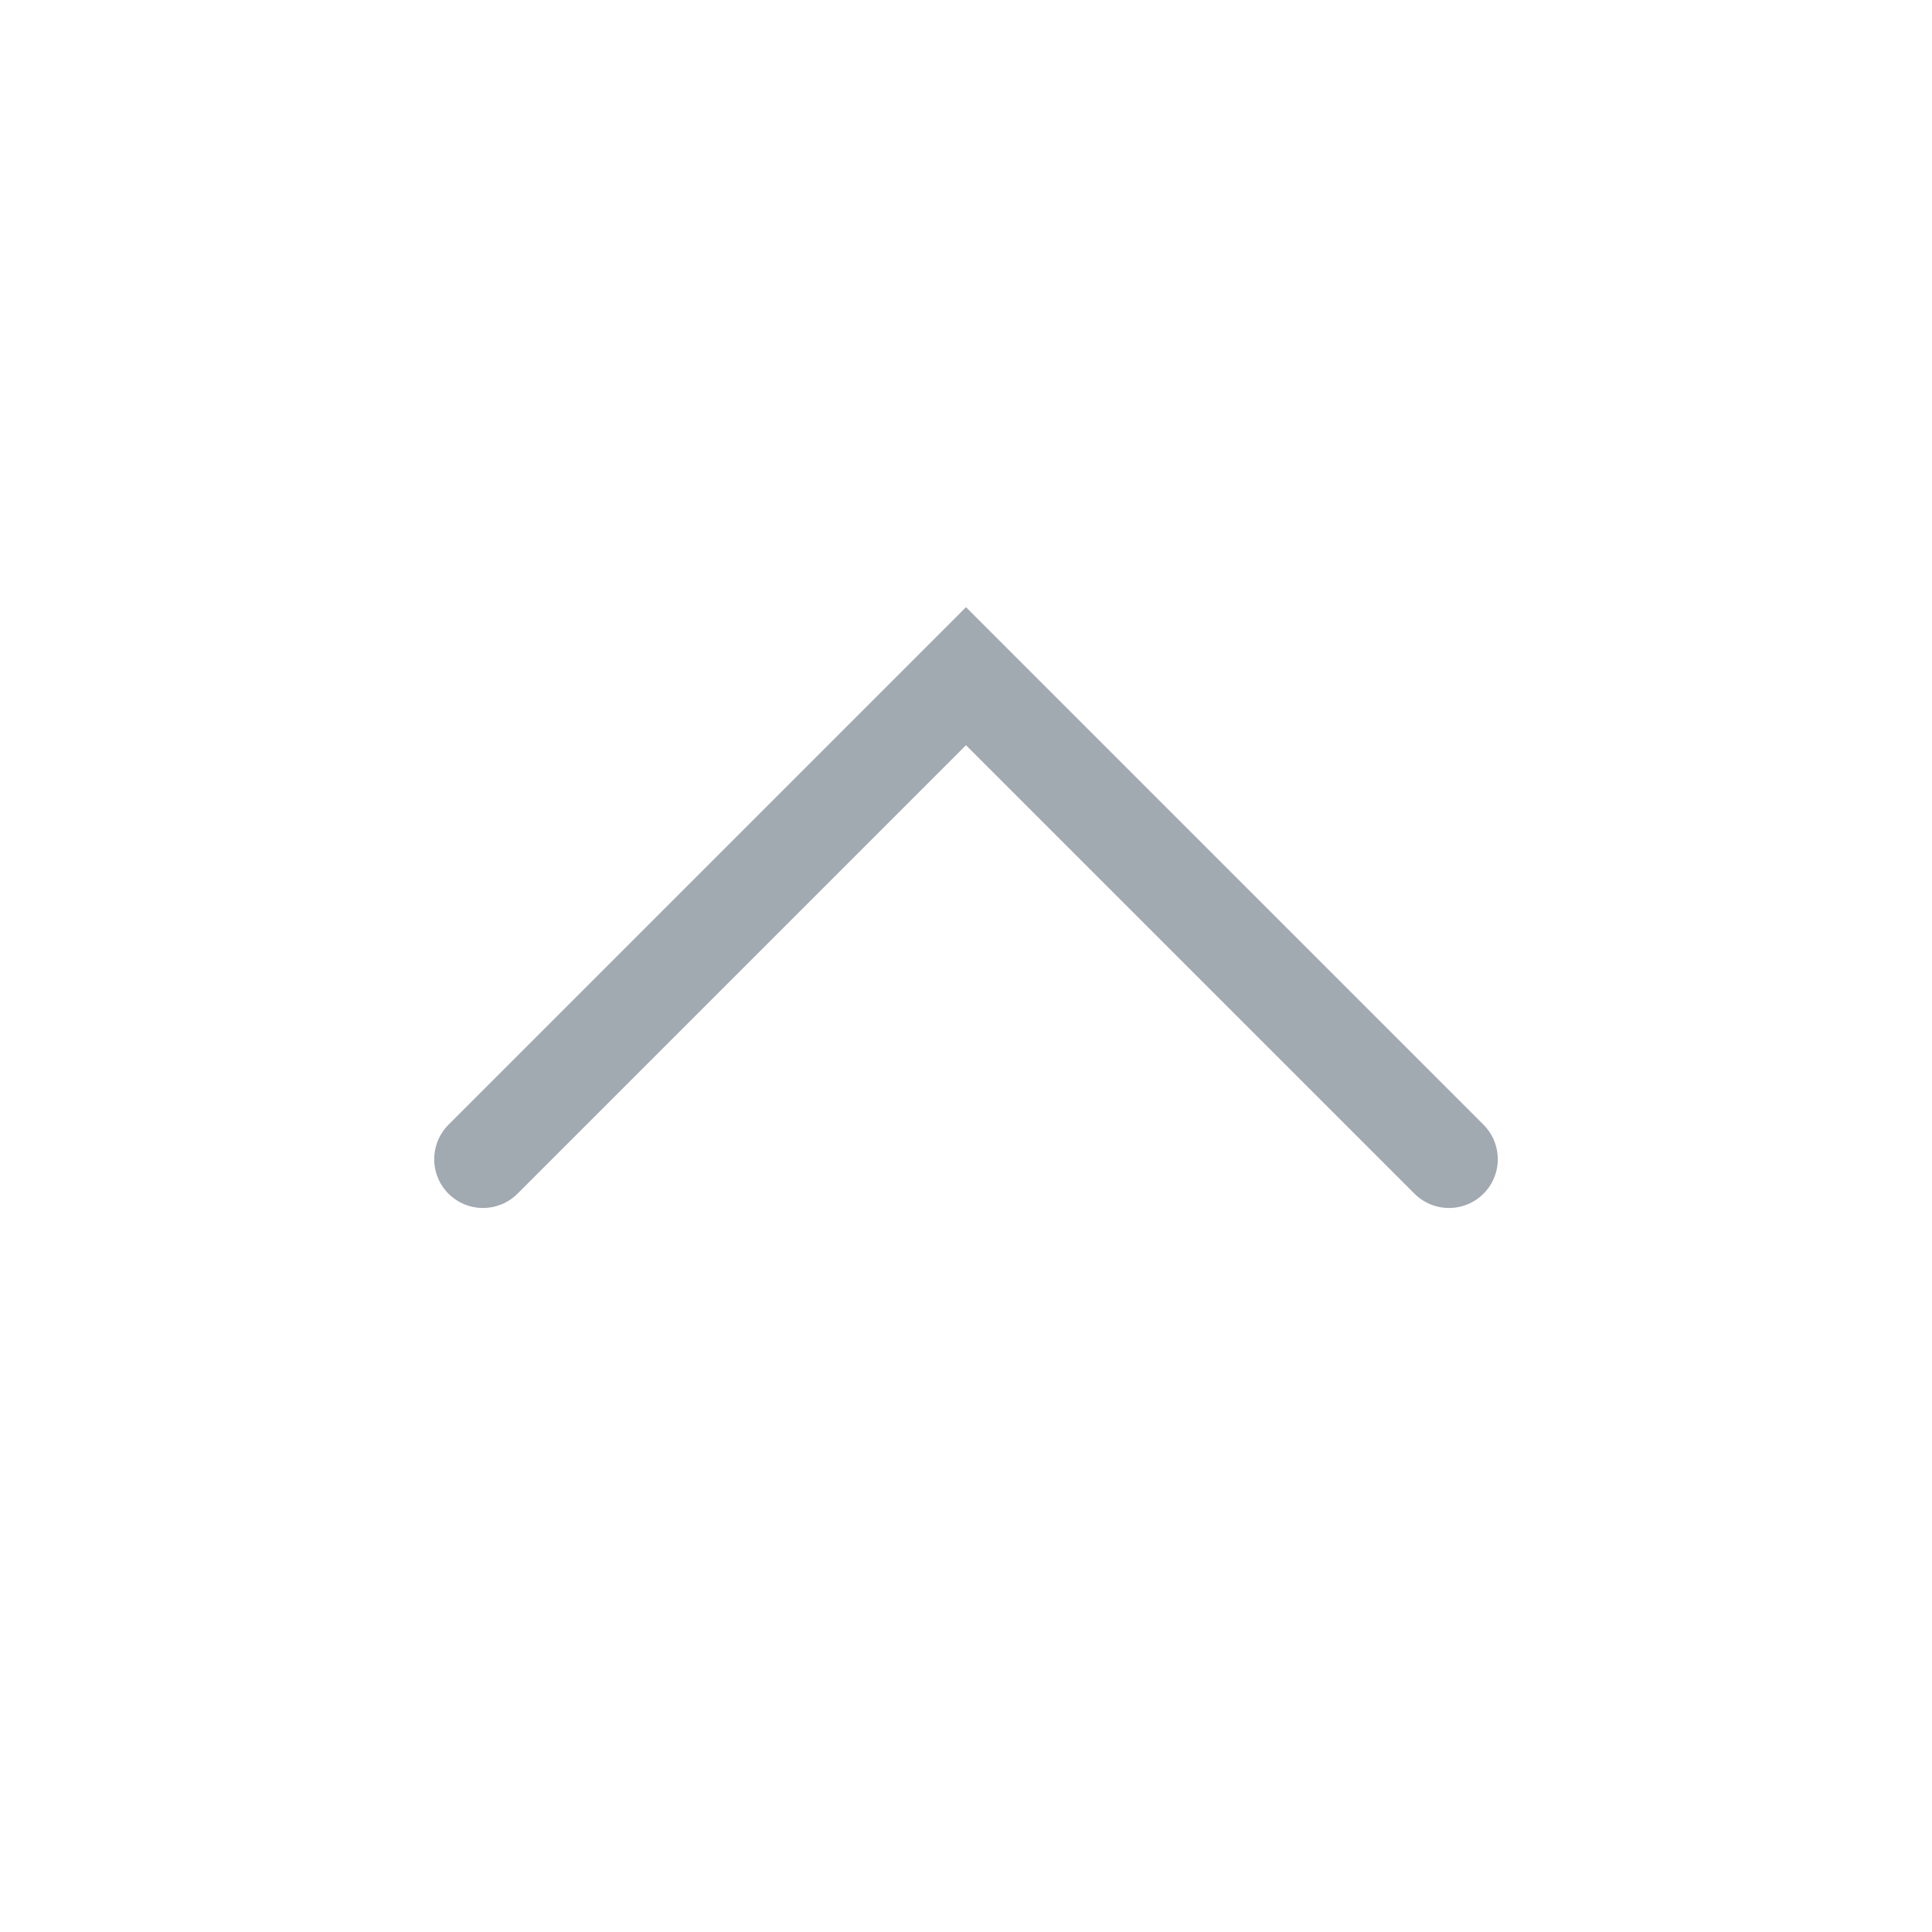
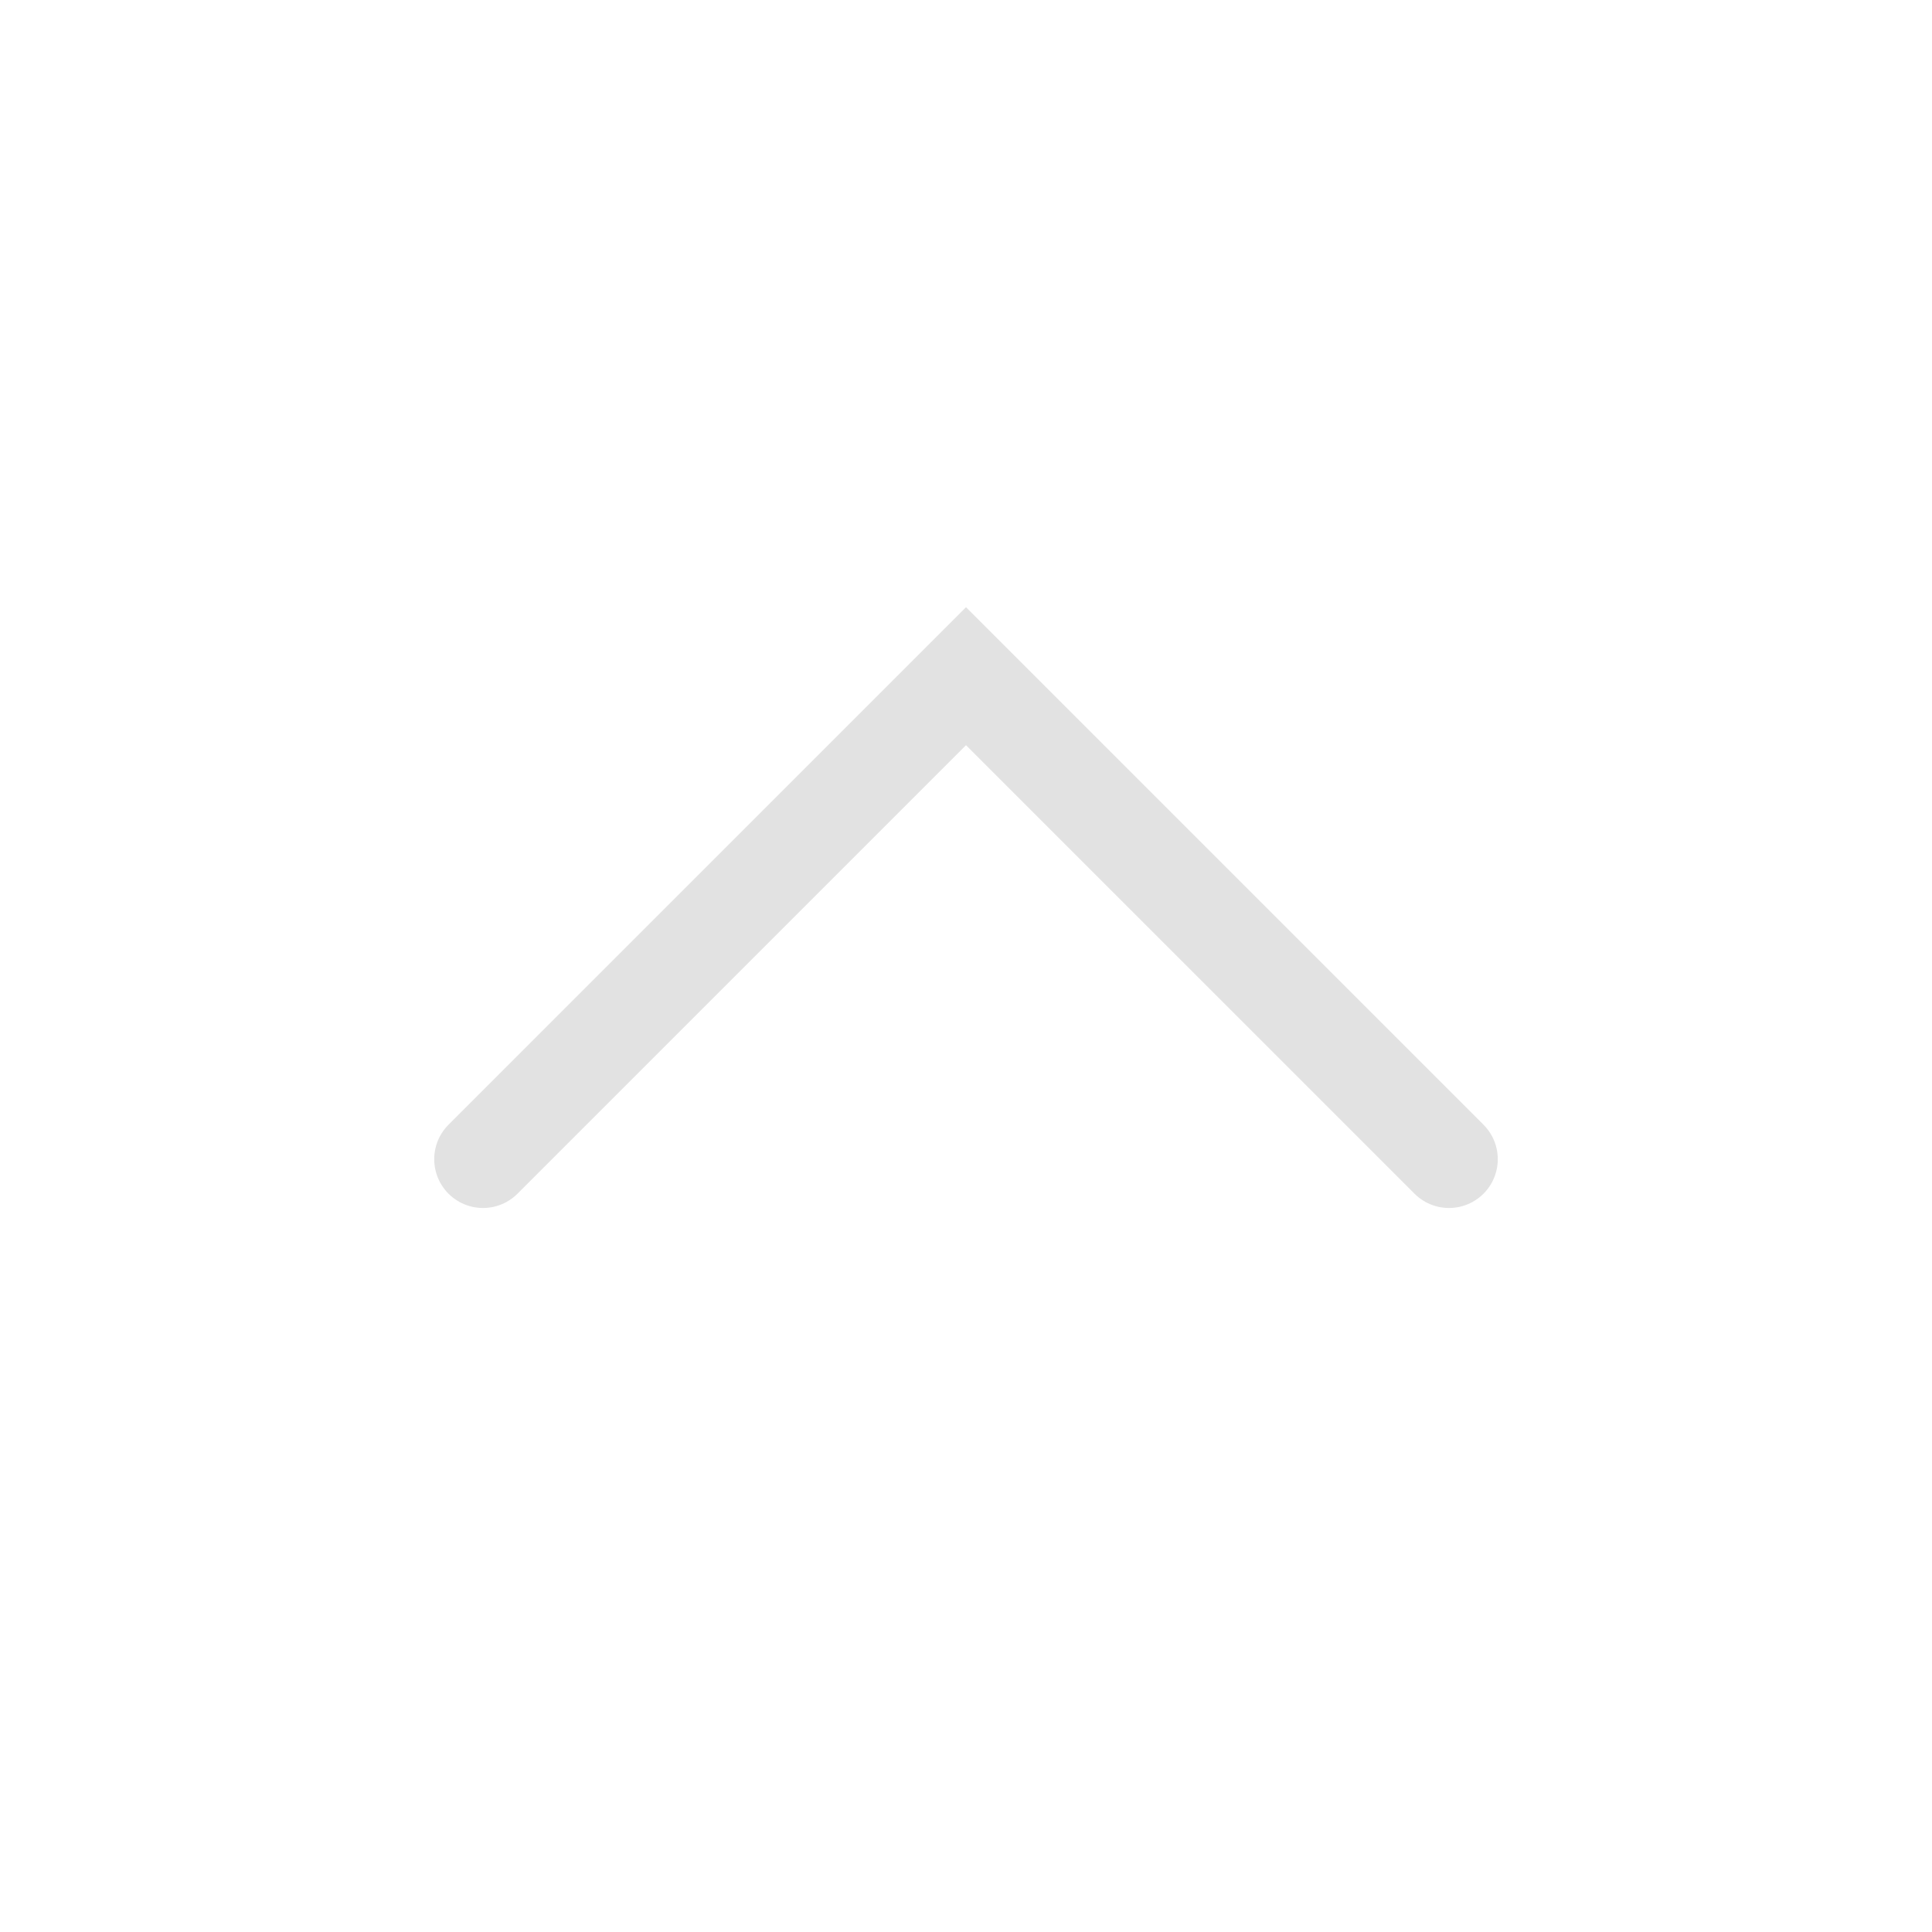
<svg xmlns="http://www.w3.org/2000/svg" viewBox="0 0 50 50" version="1.2" baseProfile="tiny">
  <defs>
</defs>
  <g fill="none" stroke="black" stroke-width="1" fill-rule="evenodd" stroke-linecap="square" stroke-linejoin="bevel">
-     <g fill="none" stroke="#000000" stroke-opacity="1" stroke-width="1" stroke-linecap="square" stroke-linejoin="bevel" transform="matrix(1,0,0,1,0,0)" font-family="Noto Sans" font-size="10" font-weight="400" font-style="normal">
+     <g fill="none" stroke="#000000" stroke-opacity="1" stroke-width="1" stroke-linecap="square" stroke-linejoin="bevel" transform="matrix(1,0,0,1,0,0)" font-family="Google Sans Flex" font-size="11" font-weight="500" font-style="normal">
</g>
-     <g fill="none" stroke="#a1a9b1" stroke-opacity="1" stroke-width="1.01" stroke-linecap="round" stroke-linejoin="miter" stroke-miterlimit="2" transform="matrix(2.5,0,0,2.5,2.5,2.5)" font-family="Noto Sans" font-size="10" font-weight="400" font-style="normal">
+     <g fill="none" stroke="#e2e2e2" stroke-opacity="1" stroke-width="1.01" stroke-linecap="round" stroke-linejoin="miter" stroke-miterlimit="2" transform="matrix(2.5,0,0,2.5,2.5,2.5)" font-family="Google Sans Flex" font-size="11" font-weight="500" font-style="normal">
      <polyline fill="none" vector-effect="none" points="4,11 9,6 14,11 " />
    </g>
-     <g fill="none" stroke="#000000" stroke-opacity="1" stroke-width="1" stroke-linecap="square" stroke-linejoin="bevel" transform="matrix(1,0,0,1,0,0)" font-family="Noto Sans" font-size="10" font-weight="400" font-style="normal">
+     <g fill="none" stroke="#000000" stroke-opacity="1" stroke-width="1" stroke-linecap="square" stroke-linejoin="bevel" transform="matrix(1,0,0,1,0,0)" font-family="Google Sans Flex" font-size="11" font-weight="500" font-style="normal">
</g>
  </g>
</svg>
